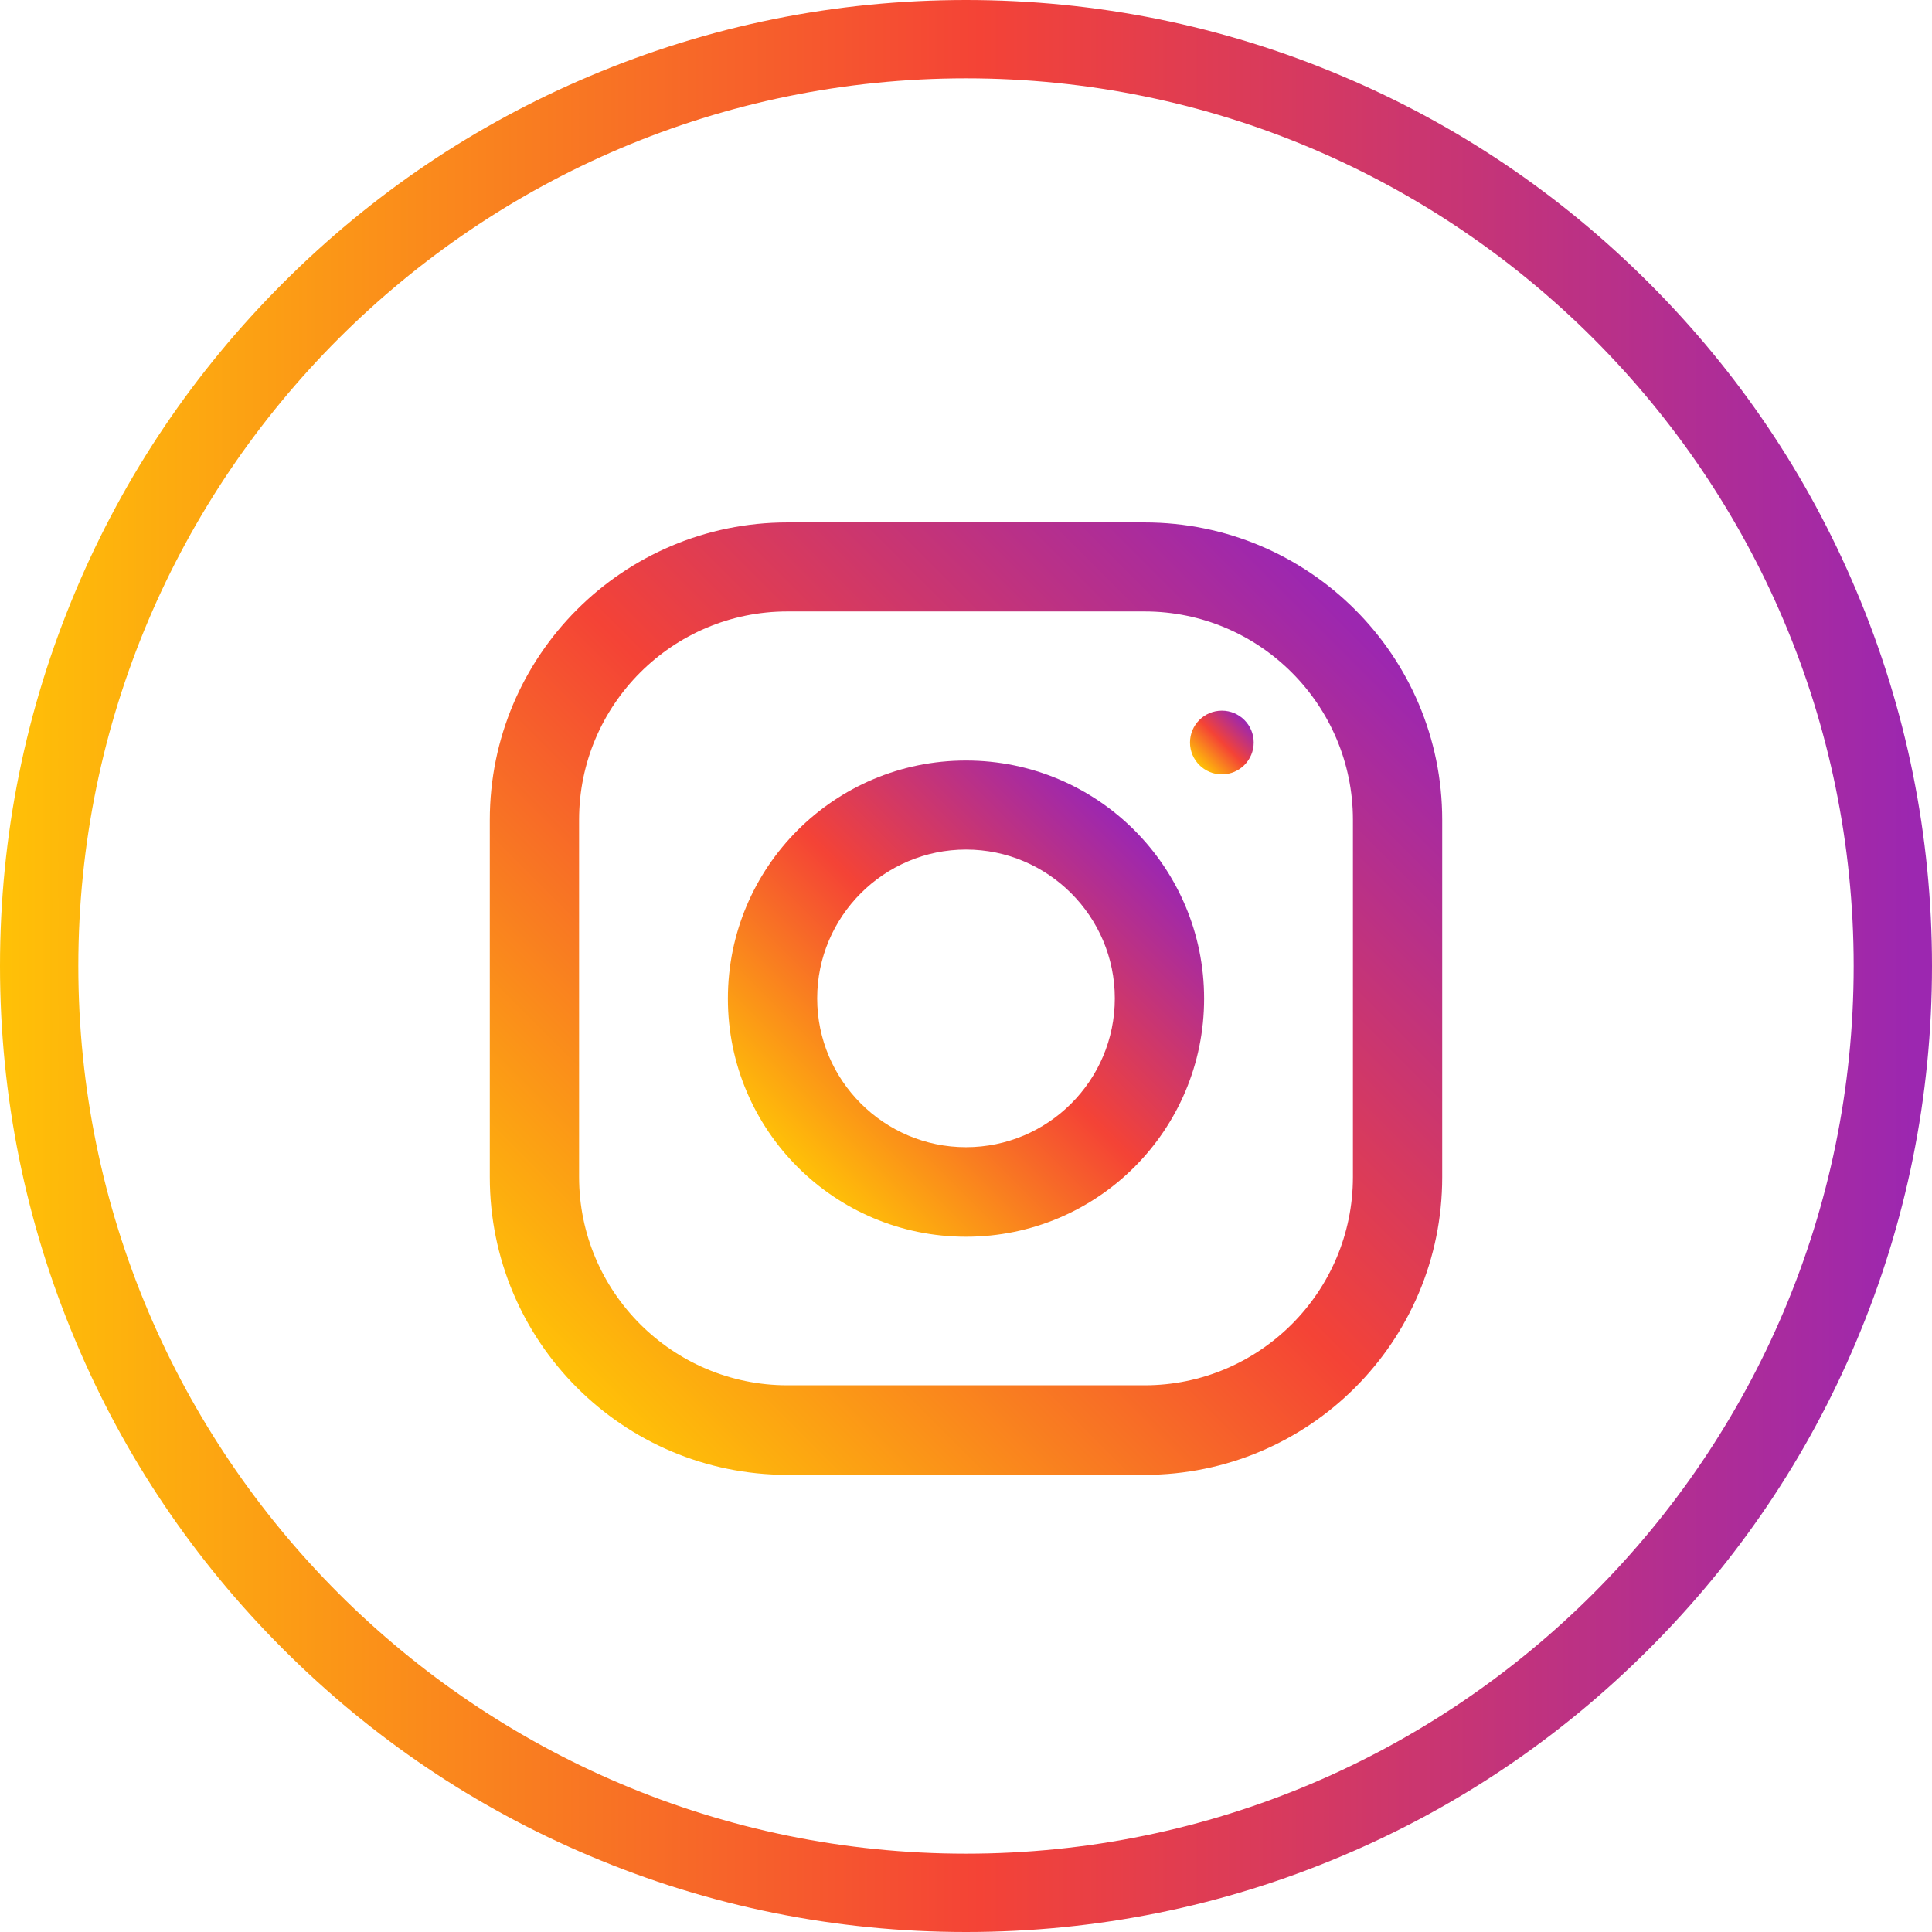
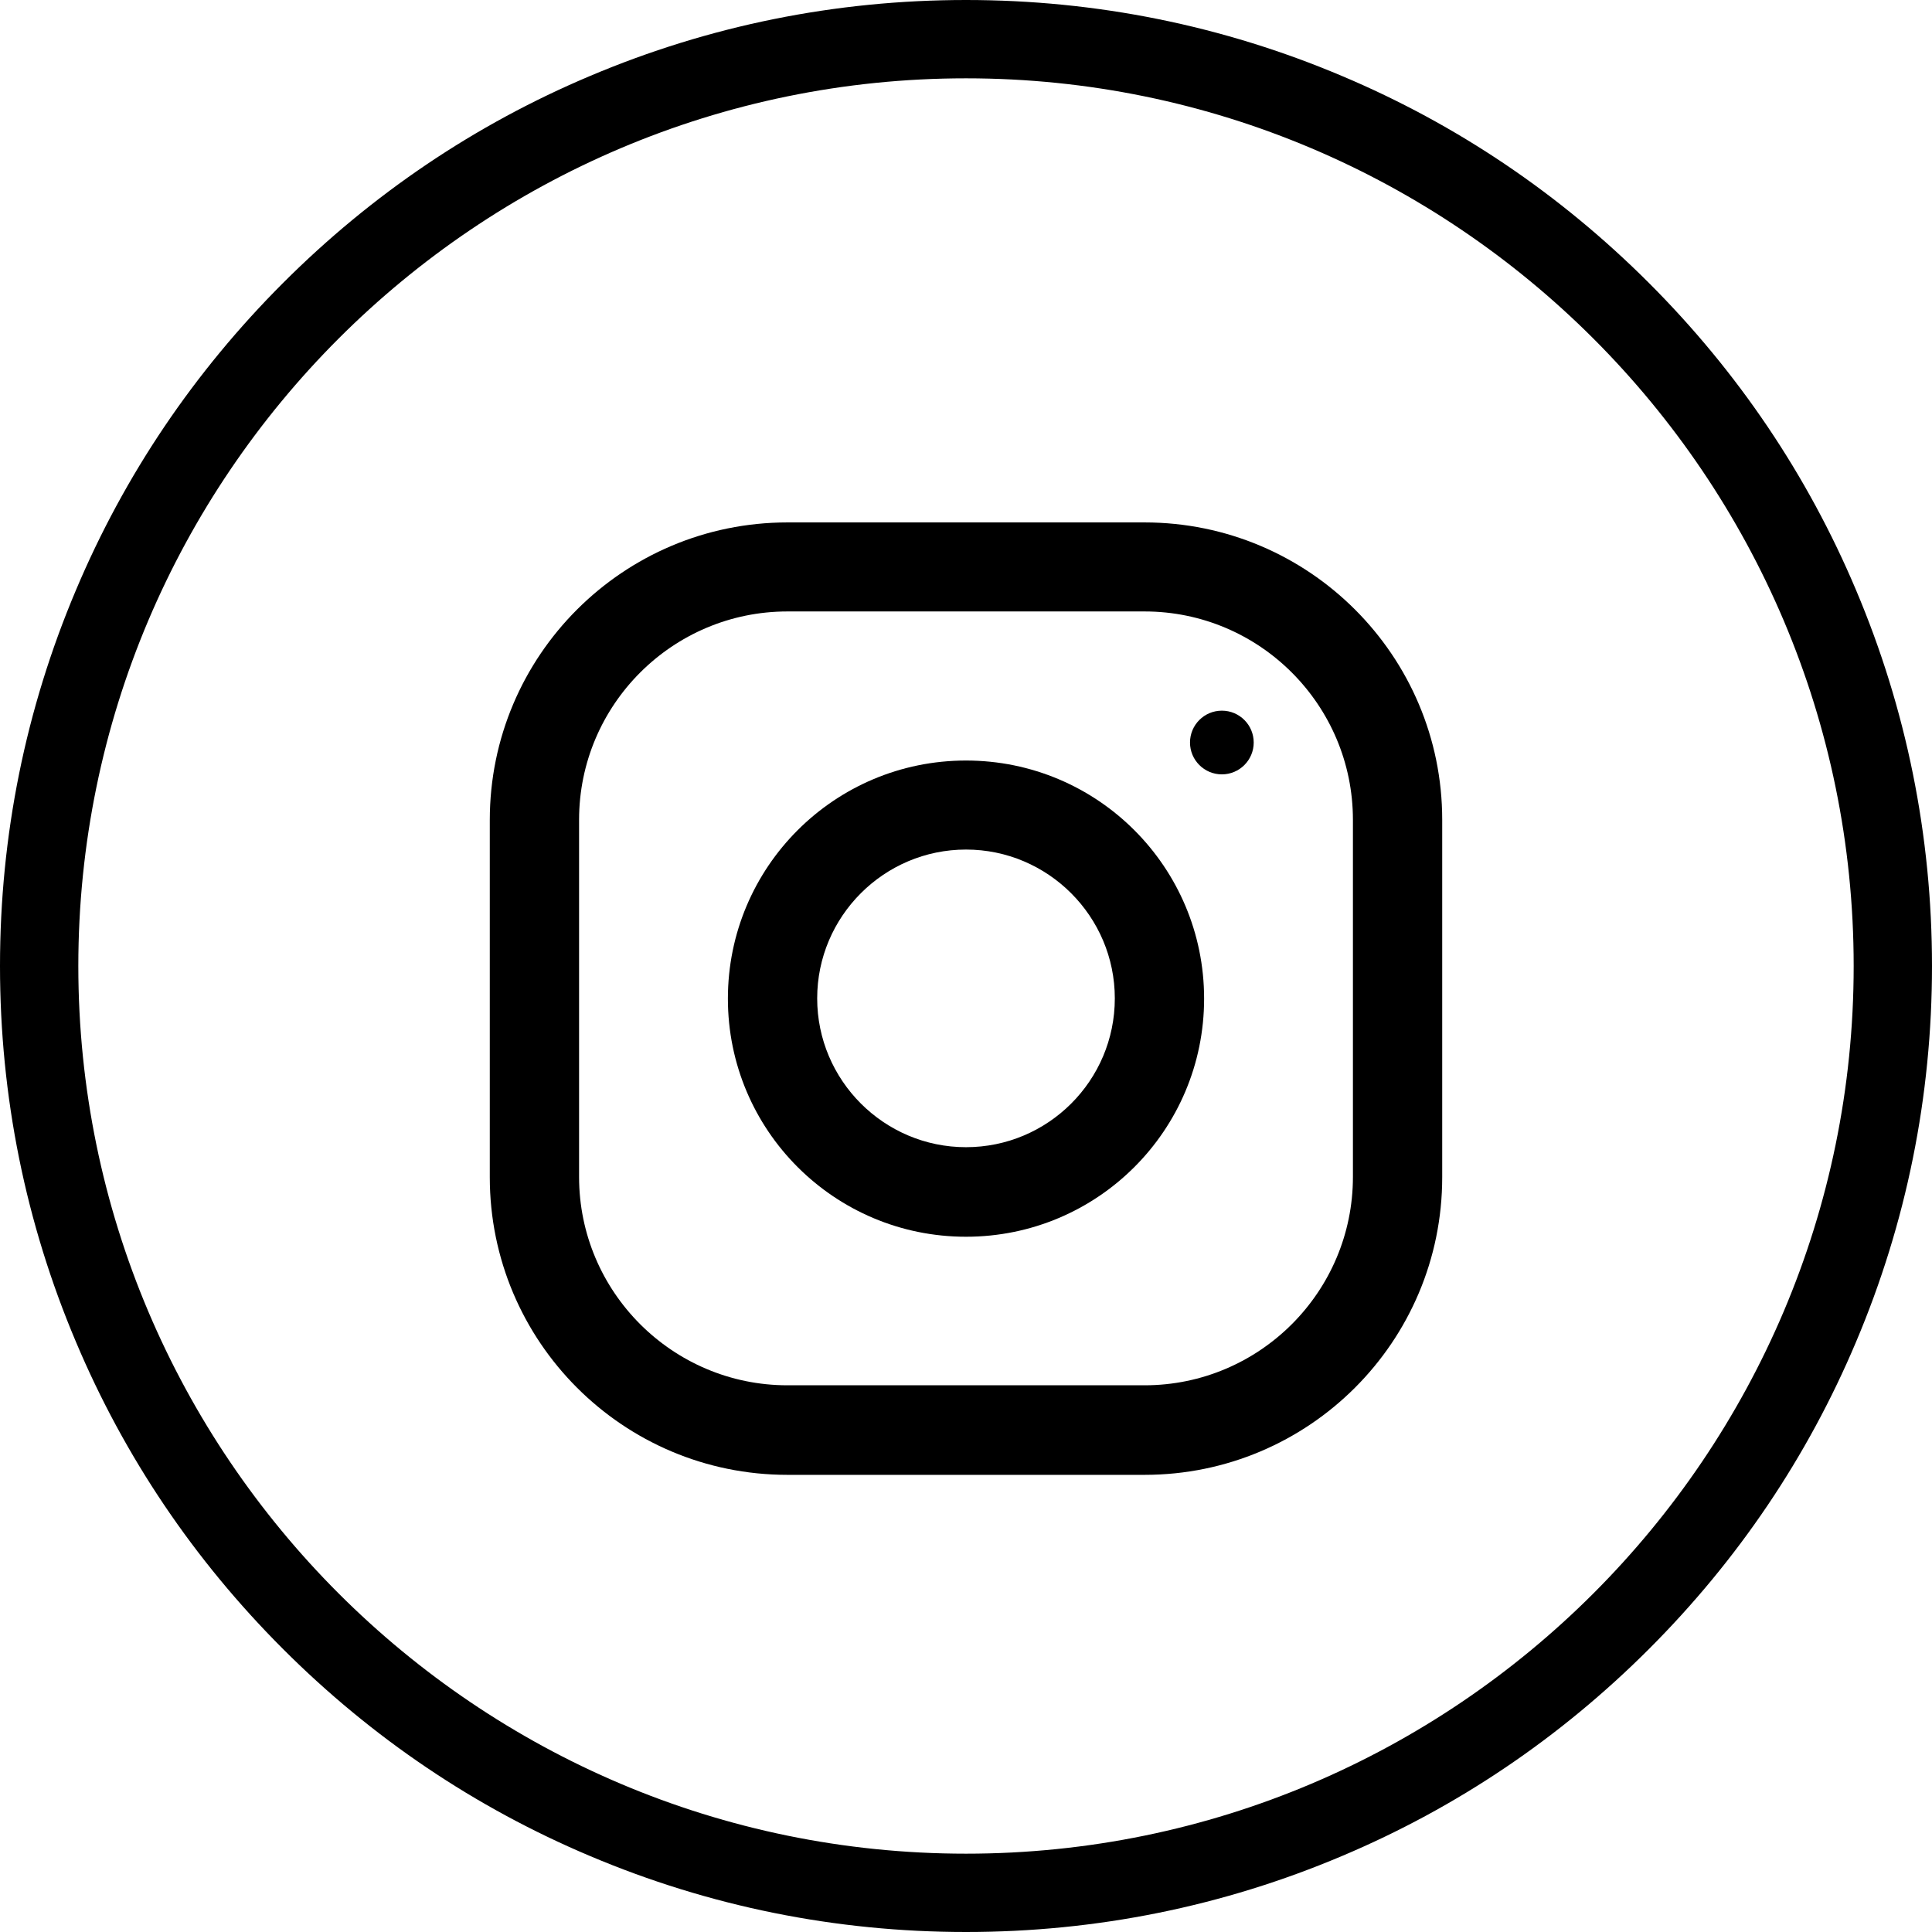
<svg xmlns="http://www.w3.org/2000/svg" version="1.1" id="Слой_1" x="0px" y="0px" viewBox="0 0 740 740" style="enable-background:new 0 0 740 740;" xml:space="preserve">
-   <style type="text/css">
- 	.st0{fill:url(#SVGID_1_);}
- 	.st1{fill:url(#SVGID_2_);}
- 	.st2{fill:url(#SVGID_3_);}
- 	.st3{fill:url(#SVGID_4_);}
- </style>
  <g>
    <linearGradient id="SVGID_1_" gradientUnits="userSpaceOnUse" x1="2.761475e-05" y1="370" x2="740" y2="370">
      <stop offset="0" style="stop-color:#FFC107" />
      <stop offset="0.507" style="stop-color:#F44336" />
      <stop offset="0.99" style="stop-color:#9C27B0" />
    </linearGradient>
    <path class="st0" d="M370,740c-49.9,0-98.4-9.8-144-29.1c-44.1-18.6-83.6-45.3-117.6-79.3c-34-34-60.7-73.5-79.3-117.6   C9.8,468.4,0,419.9,0,370c0-49.9,9.8-98.4,29.1-144c18.6-44.1,45.3-83.6,79.3-117.6c34-34,73.5-60.7,117.6-79.3   C271.6,9.8,320.1,0,370,0s98.4,9.8,144,29.1c44.1,18.6,83.6,45.3,117.6,79.3c34,34,60.7,73.5,79.3,117.6   c19.3,45.6,29.1,94.1,29.1,144c0,49.9-9.8,98.4-29.1,144c-18.6,44.1-45.3,83.6-79.3,117.6c-34,34-73.5,60.7-117.6,79.3   C468.4,730.2,419.9,740,370,740z M370,30C182.5,30,30,182.5,30,370s152.5,340,340,340s340-152.5,340-340S557.5,30,370,30z" />
  </g>
  <linearGradient id="SVGID_2_" gradientUnits="userSpaceOnUse" x1="243.77" y1="421.741" x2="253.082" y2="412.429" gradientTransform="matrix(32 0 0 32 -7579.637 -12964.277)">
    <stop offset="0" style="stop-color:#FFC107" />
    <stop offset="0.507" style="stop-color:#F44336" />
    <stop offset="0.99" style="stop-color:#9C27B0" />
  </linearGradient>
  <path class="st1" d="M438.4,200.1H301.6c-62.9,0-114,51-114,114v136.8c0,62.9,51,114,114,114h136.8c62.9,0,114-51,114-114V314  C552.4,251.1,501.3,200.1,438.4,200.1z M518.2,450.8c0,44-35.8,79.8-79.8,79.8H301.6c-44,0-79.8-35.8-79.8-79.8V314  c0-44,35.8-79.8,79.8-79.8h136.8c44,0,79.8,35.8,79.8,79.8V450.8z" />
  <linearGradient id="SVGID_3_" gradientUnits="userSpaceOnUse" x1="246.411" y1="419.1" x2="250.441" y2="415.07" gradientTransform="matrix(32 0 0 32 -7579.637 -12964.277)">
    <stop offset="0" style="stop-color:#FFC107" />
    <stop offset="0.507" style="stop-color:#F44336" />
    <stop offset="0.99" style="stop-color:#9C27B0" />
  </linearGradient>
  <path class="st2" d="M370,291.3c-50.4,0-91.2,40.8-91.2,91.2s40.8,91.2,91.2,91.2s91.2-40.8,91.2-91.2S420.4,291.3,370,291.3z   M370,439.4c-31.4,0-57-25.6-57-57c0-31.4,25.6-57,57-57s57,25.6,57,57C427,413.9,401.4,439.4,370,439.4z" />
  <linearGradient id="SVGID_4_" gradientUnits="userSpaceOnUse" x1="251.221" y1="414.29" x2="251.758" y2="413.753" gradientTransform="matrix(32 0 0 32 -7579.637 -12964.277)">
    <stop offset="0" style="stop-color:#FFC107" />
    <stop offset="0.507" style="stop-color:#F44336" />
    <stop offset="0.99" style="stop-color:#9C27B0" />
  </linearGradient>
  <circle class="st3" cx="468" cy="284.4" r="12.2" />
</svg>
